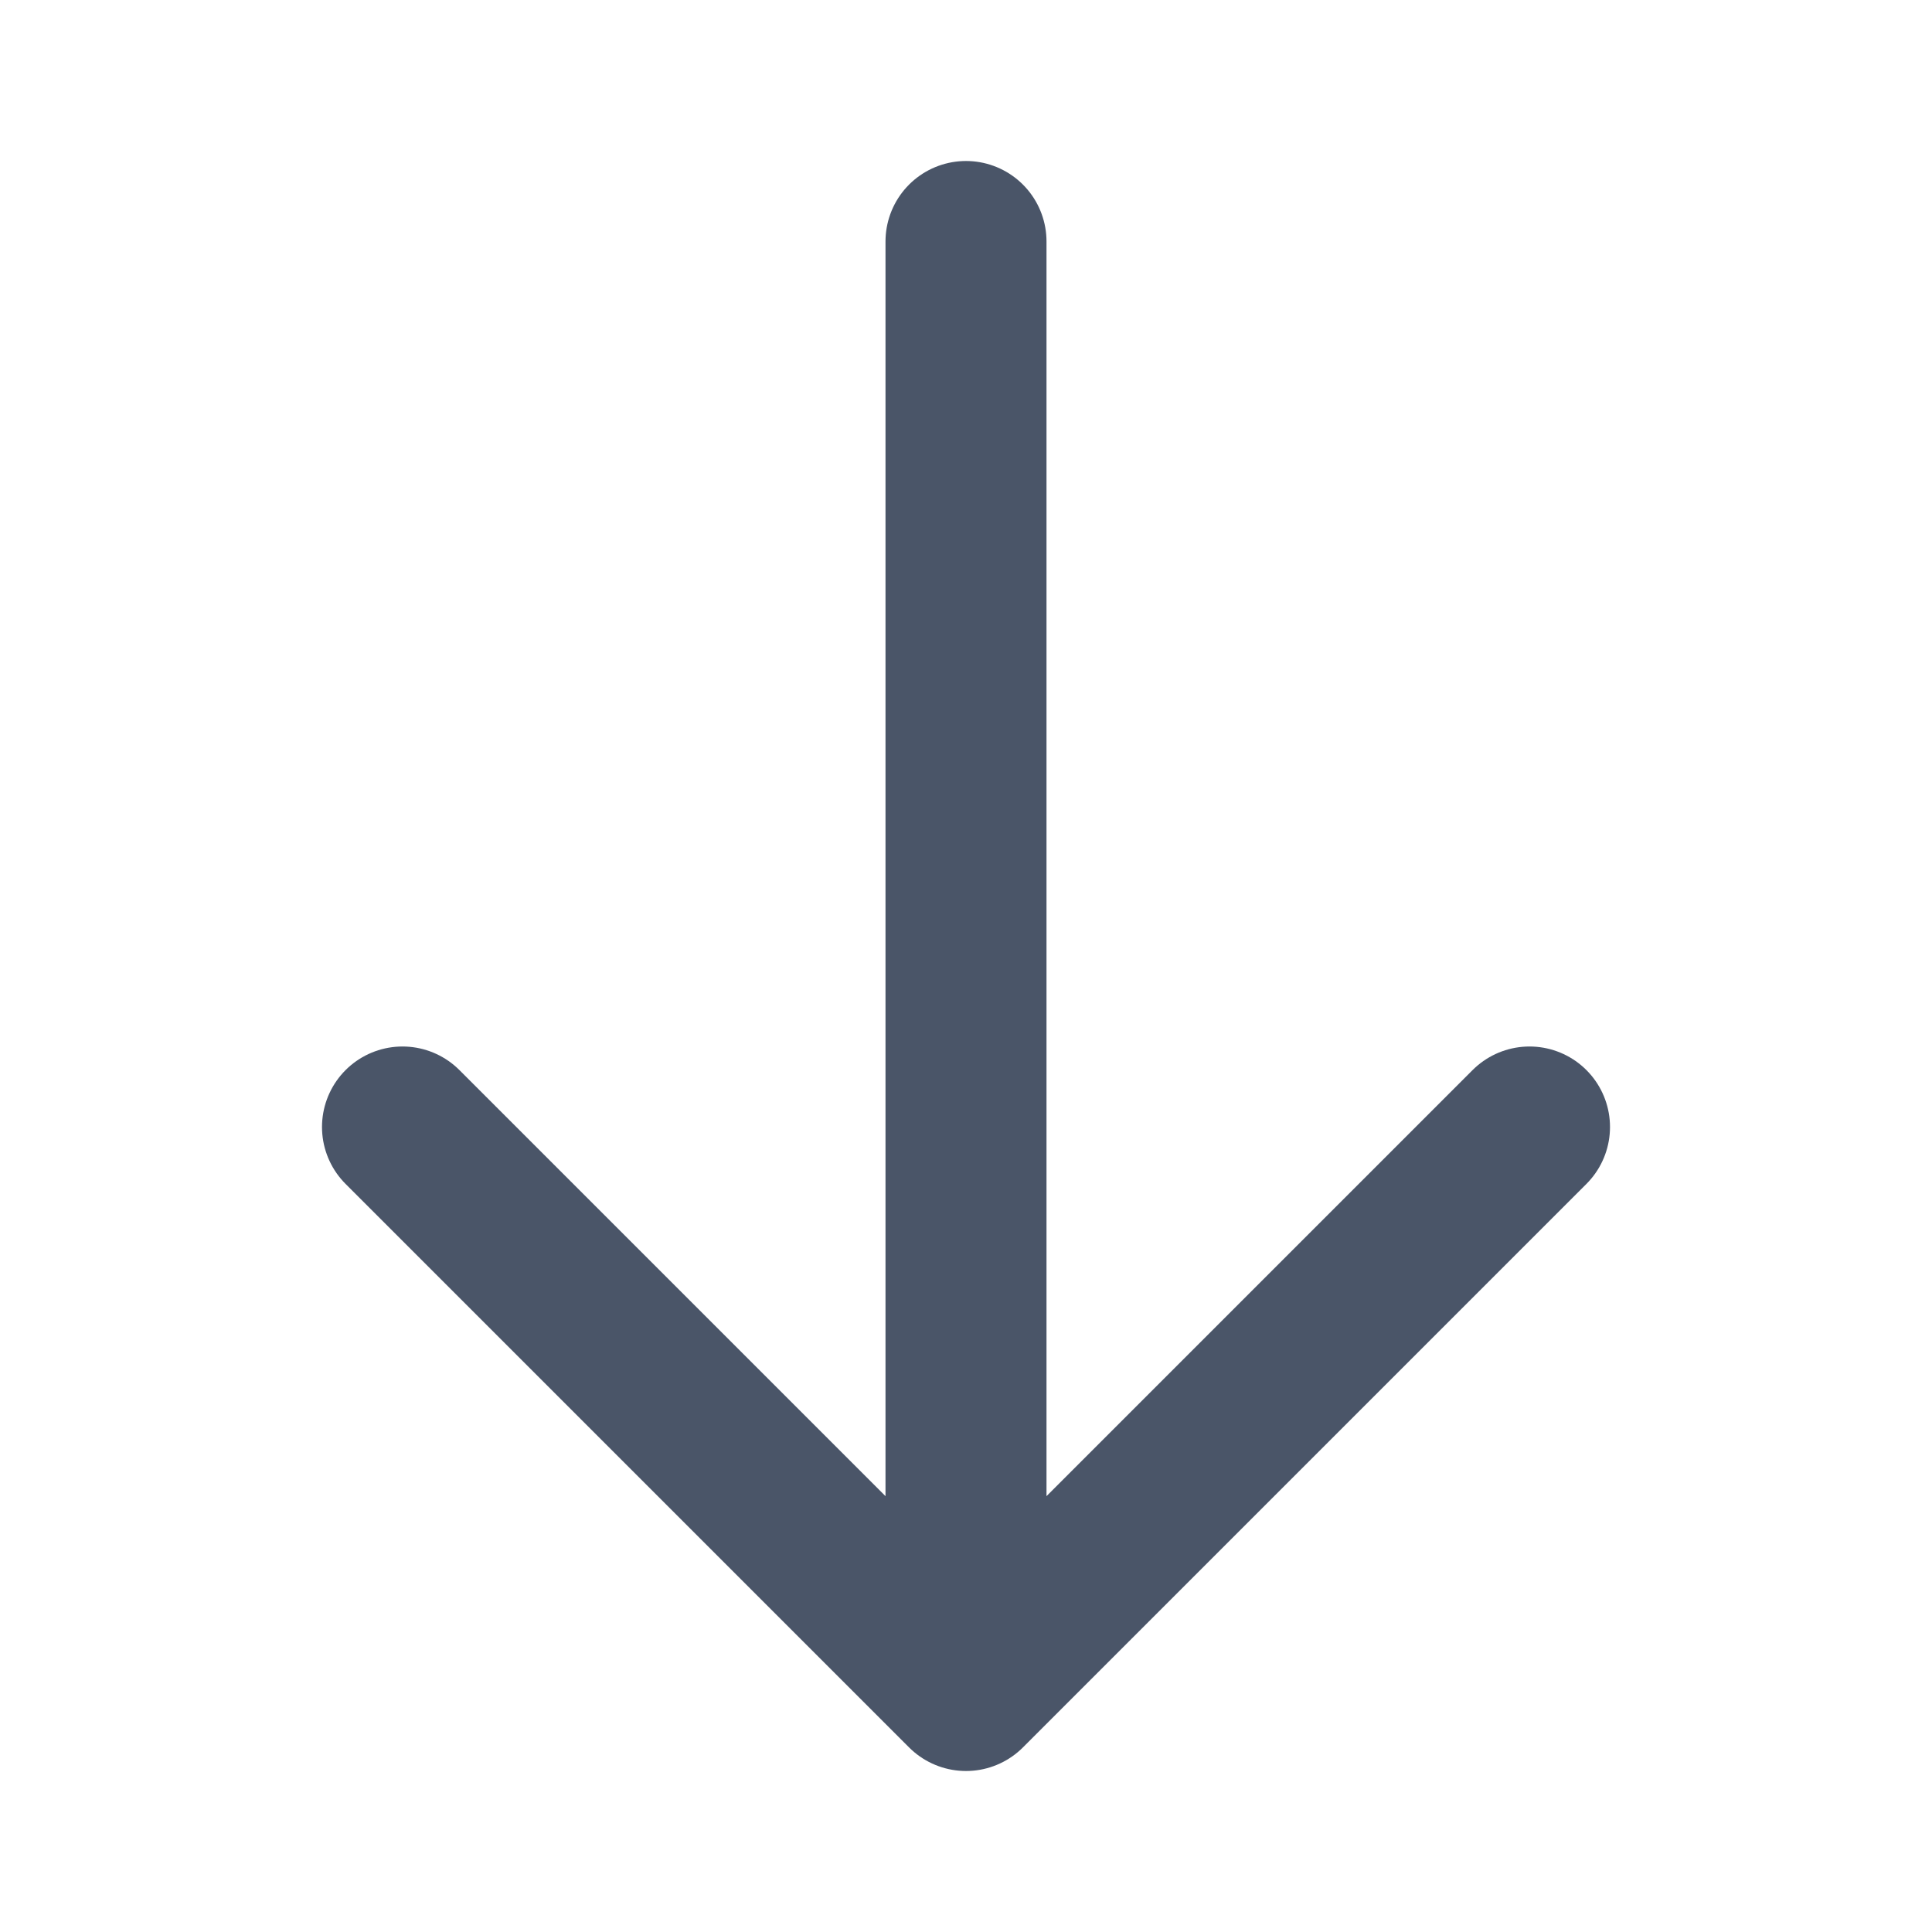
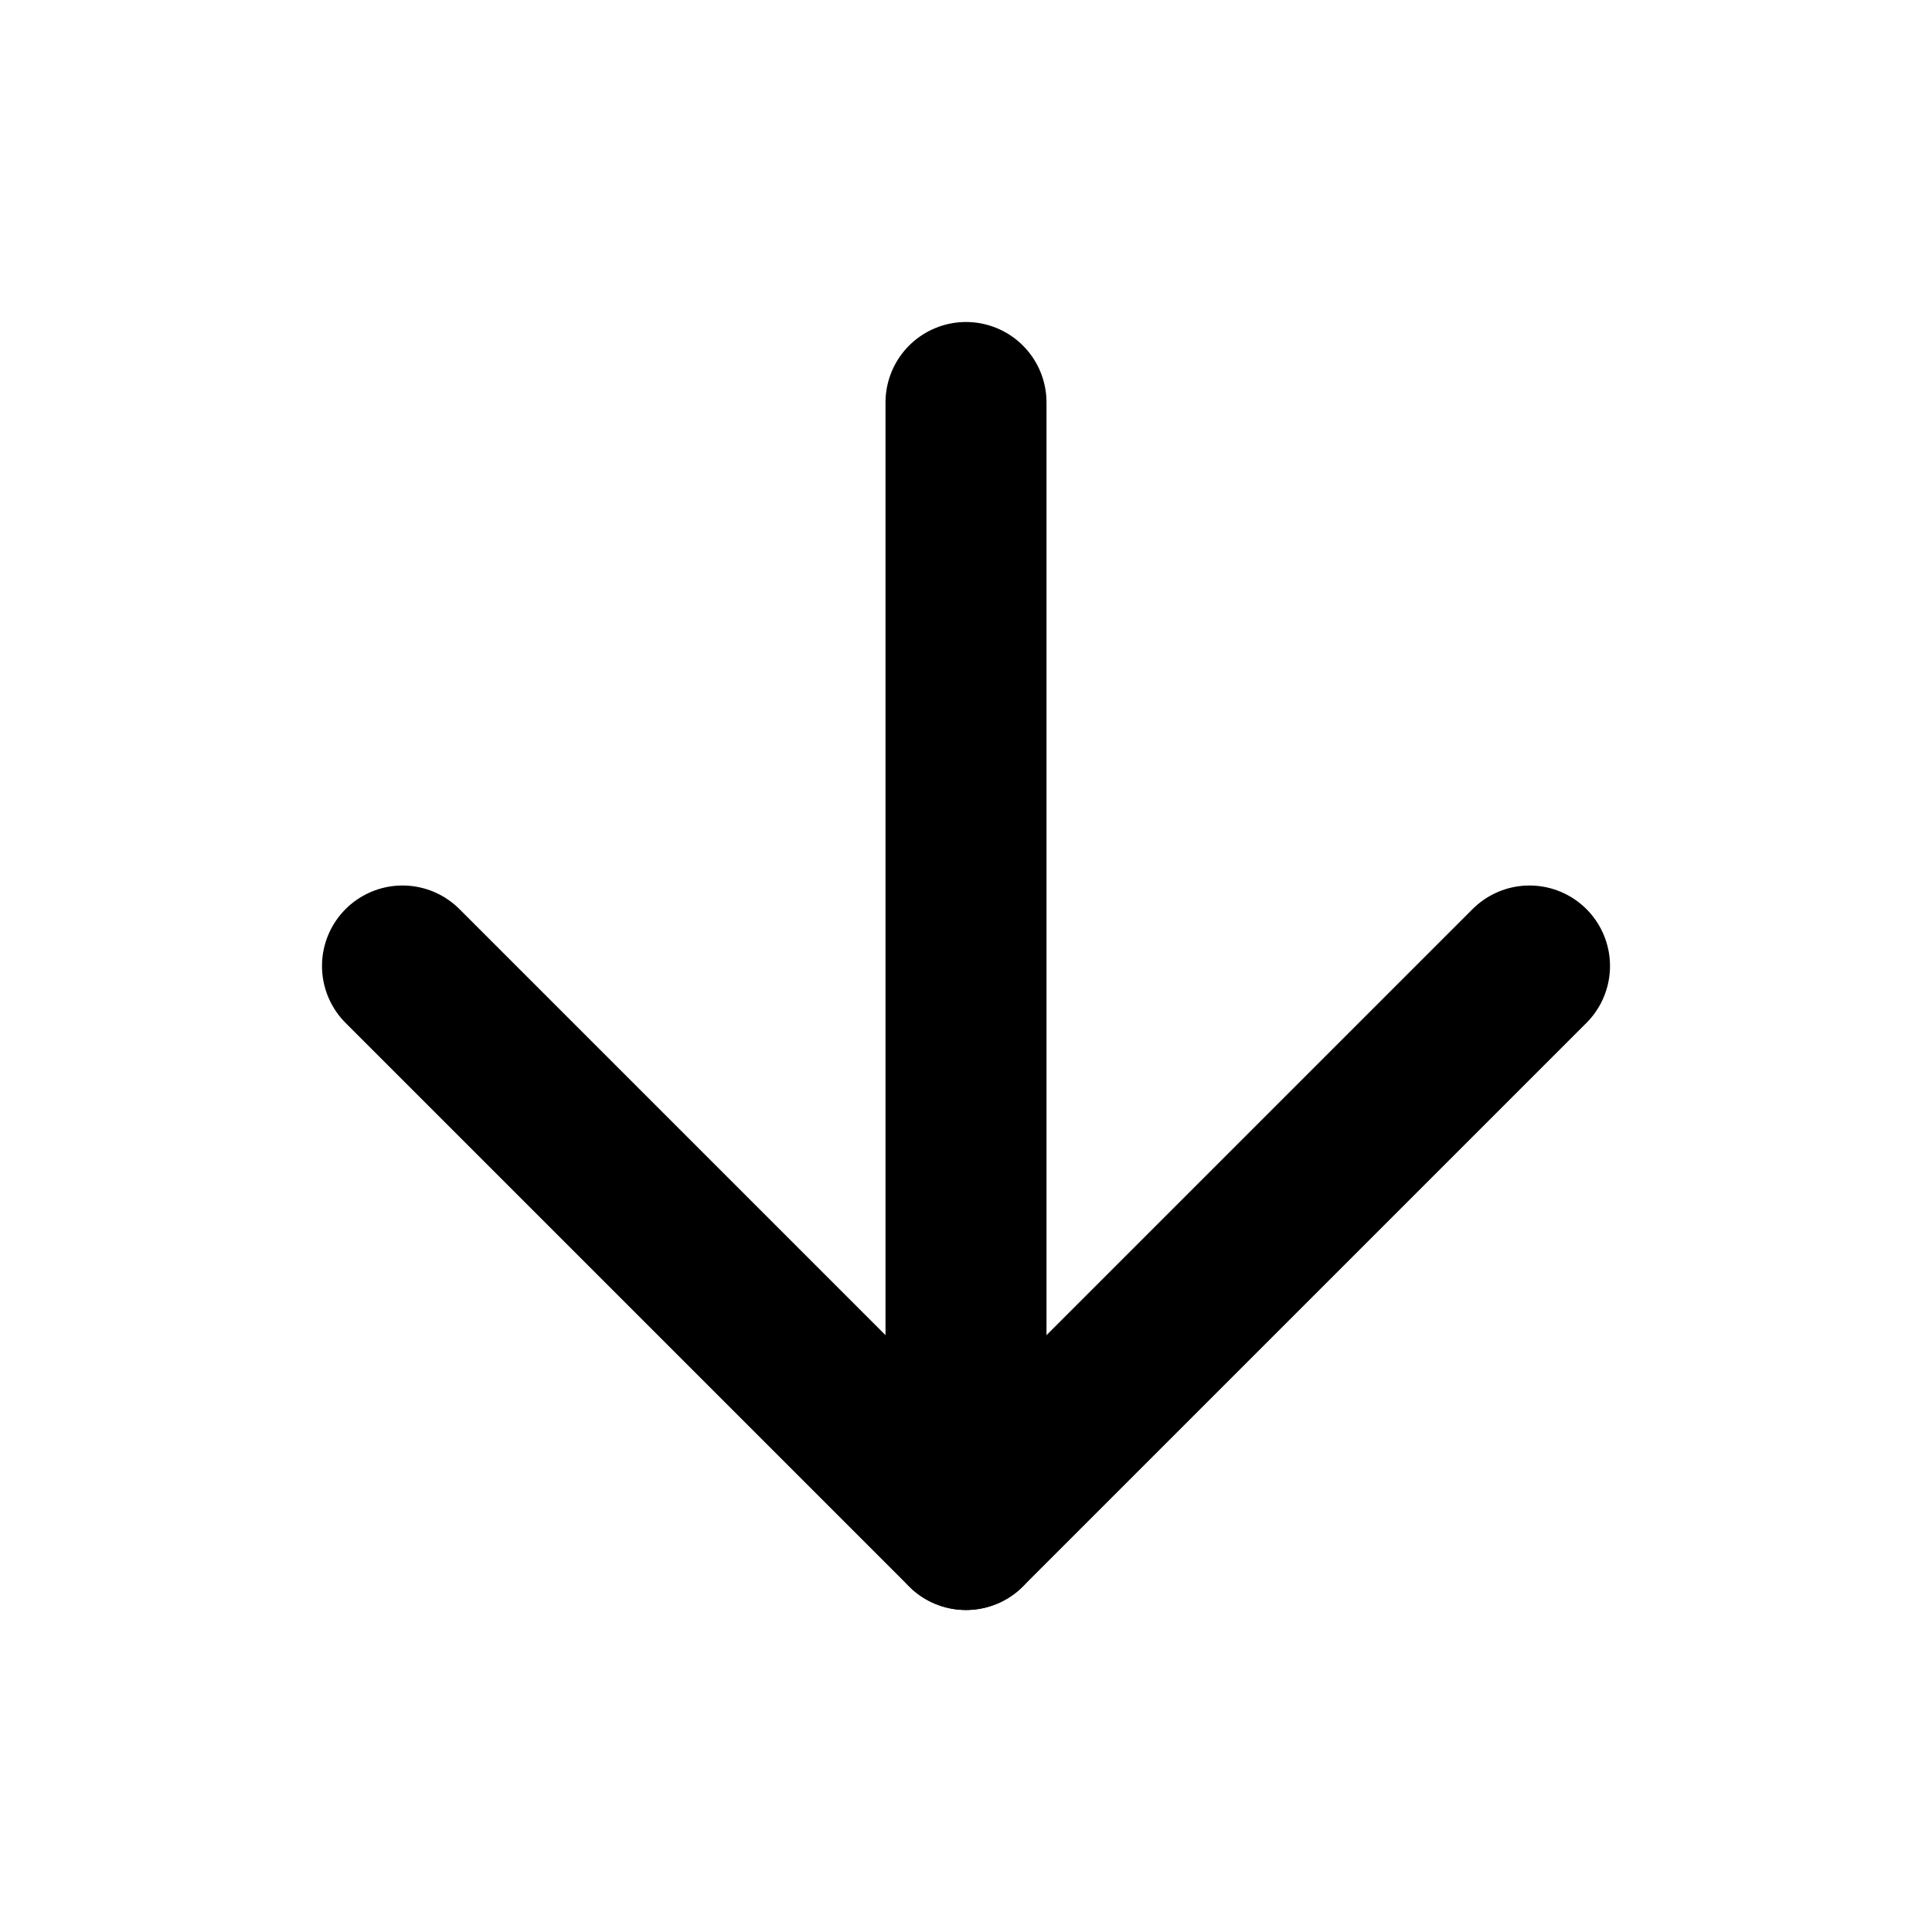
- <svg xmlns="http://www.w3.org/2000/svg" width="24" height="24" viewBox="0 0 24 24" fill="none">
-   <path d="M19 14L12 21M12 21L5 14M12 21L12 3" stroke="#4A5568" stroke-width="2" stroke-linecap="round" stroke-linejoin="round" />
+ <svg xmlns="http://www.w3.org/2000/svg" width="24" height="24" viewBox="0 0 24 24" fill="none" stroke="currentColor" stroke-width="2" stroke-linecap="round" stroke-linejoin="round" class="feather feather-arrow-down">
+   <line x1="12" y1="5" x2="12" y2="19" />
+   <polyline points="19 12 12 19 5 12" />
</svg>
